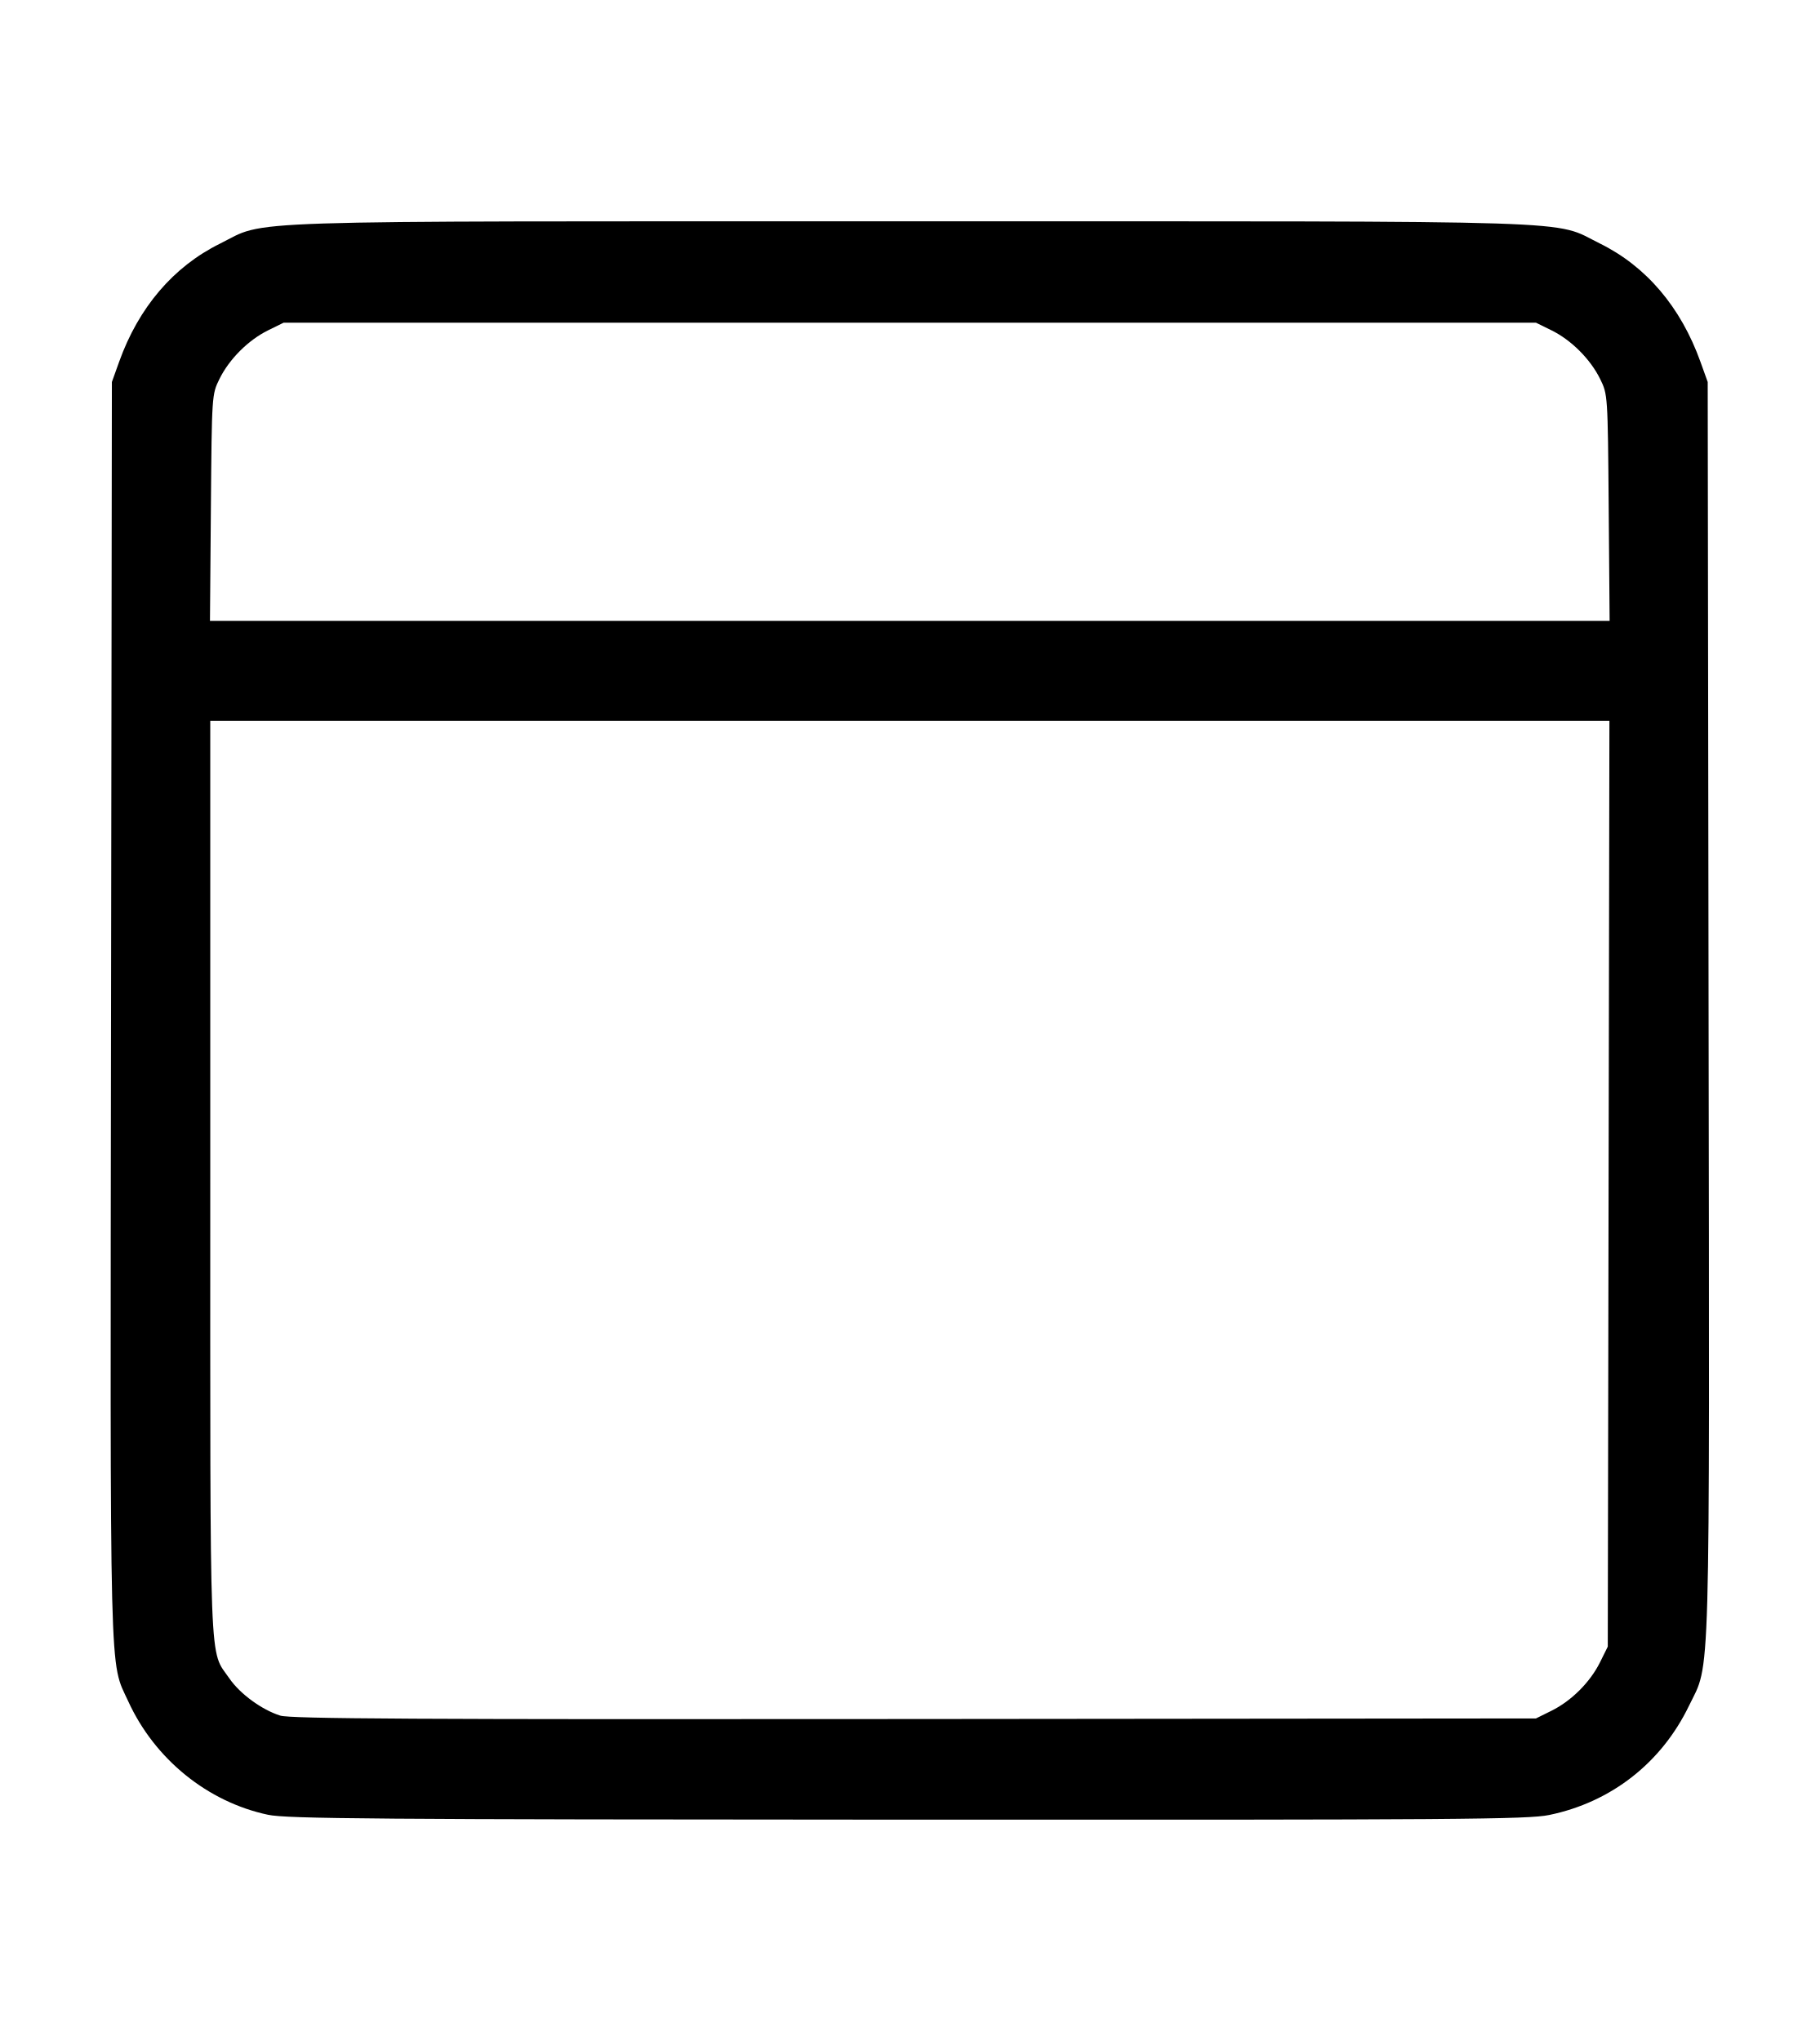
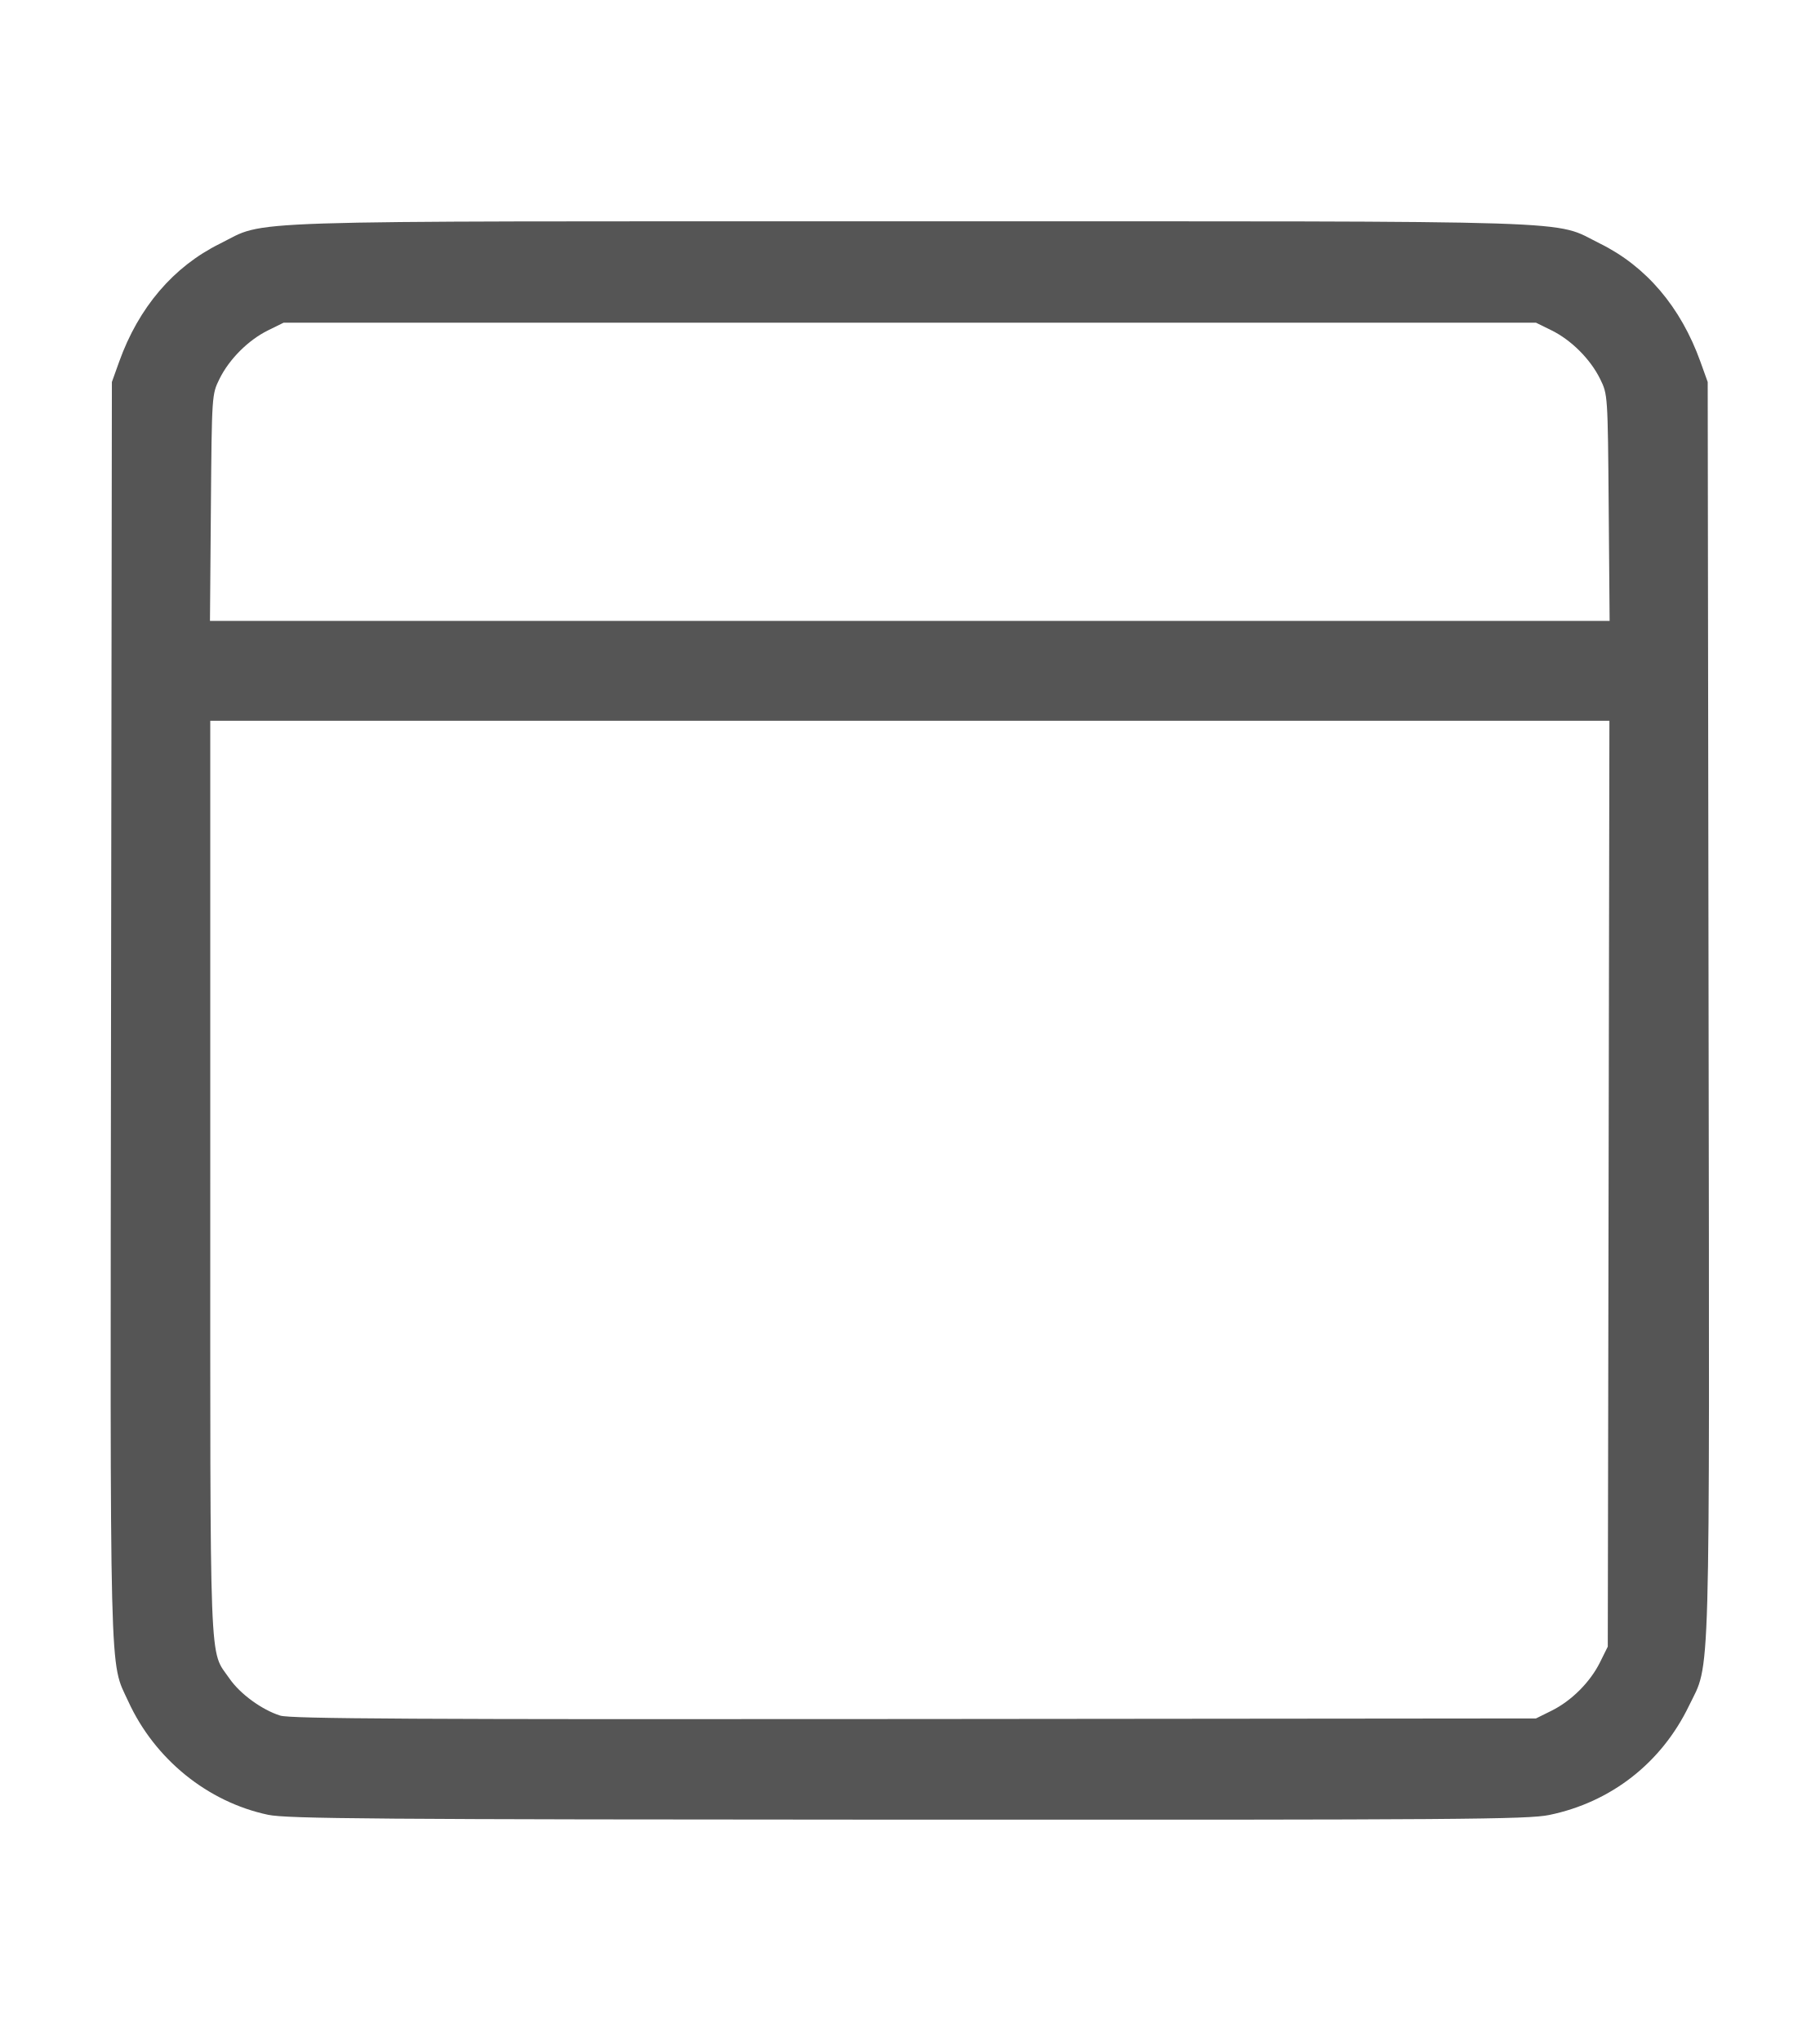
<svg xmlns="http://www.w3.org/2000/svg" width="164.443mm" height="184.471mm" viewBox="0 0 582.672 653.638" id="svg2" version="1.1">
  <defs id="defs4" />
  <g id="layer1" transform="translate(-1154.235,-262.5015)">
-     <path style="fill:#000000" d="m 1240.061,843.692 c -19.366,-4.11 -36.274,-17.822 -44.735,-36.281 -6.125,-13.361 -5.823,-1.28 -5.532,-221.337 l 0.267,-201.234 2.332,-6.5 c 6.237,-17.385 17.355,-30.417 32.232,-37.785 15.552,-7.702 -0.52,-7.18 220.936,-7.18 221.257,0 205.533,-0.505 220.966,7.103 14.827,7.309 25.898,20.328 32.198,37.862 l 2.335,6.5 0.278,200.5 c 0.309,222.626 0.691,209.052 -6.299,223.5 -8.838,18.268 -24.927,30.826 -44.733,34.917 -6.846,1.414 -28.735,1.574 -205.454,1.501 -170.935,-0.07 -198.743,-0.283 -204.792,-1.567 z m 411,-33.328 c 6.375,-3.157 12.367,-9.149 15.524,-15.524 l 2.476,-5 0.263,-148.25 0.263,-148.25 -224.013,0 -224.013,0 0,146.465 c 0,161.492 -0.414,150.711 6.153,160.256 3.375,4.906 10.38,10.023 16.244,11.865 3.301,1.037 43.031,1.253 203.104,1.101 l 199,-0.188 5,-2.476 z m 18.297,-385.274 c -0.296,-36.155 -0.303,-36.263 -2.744,-41.224 -3.122,-6.344 -9.234,-12.457 -15.579,-15.578 l -4.974,-2.448 -200.5,0 -200.5,0 -4.974,2.448 c -6.344,3.122 -12.457,9.234 -15.579,15.578 -2.441,4.961 -2.448,5.069 -2.744,41.224 l -0.296,36.25 224.093,0 224.093,0 -0.296,-36.25 z" id="path4254" />
+     <path style="fill:#555555" d="m 1240.061,843.692 c -19.366,-4.11 -36.274,-17.822 -44.735,-36.281 -6.125,-13.361 -5.823,-1.28 -5.532,-221.337 l 0.267,-201.234 2.332,-6.5 c 6.237,-17.385 17.355,-30.417 32.232,-37.785 15.552,-7.702 -0.52,-7.18 220.936,-7.18 221.257,0 205.533,-0.505 220.966,7.103 14.827,7.309 25.898,20.328 32.198,37.862 l 2.335,6.5 0.278,200.5 c 0.309,222.626 0.691,209.052 -6.299,223.5 -8.838,18.268 -24.927,30.826 -44.733,34.917 -6.846,1.414 -28.735,1.574 -205.454,1.501 -170.935,-0.07 -198.743,-0.283 -204.792,-1.567 z m 411,-33.328 c 6.375,-3.157 12.367,-9.149 15.524,-15.524 l 2.476,-5 0.263,-148.25 0.263,-148.25 -224.013,0 -224.013,0 0,146.465 c 0,161.492 -0.414,150.711 6.153,160.256 3.375,4.906 10.38,10.023 16.244,11.865 3.301,1.037 43.031,1.253 203.104,1.101 l 199,-0.188 5,-2.476 z m 18.297,-385.274 c -0.296,-36.155 -0.303,-36.263 -2.744,-41.224 -3.122,-6.344 -9.234,-12.457 -15.579,-15.578 l -4.974,-2.448 -200.5,0 -200.5,0 -4.974,2.448 c -6.344,3.122 -12.457,9.234 -15.579,15.578 -2.441,4.961 -2.448,5.069 -2.744,41.224 l -0.296,36.25 224.093,0 224.093,0 -0.296,-36.25 z" id="path4254" />
  </g>
</svg>
